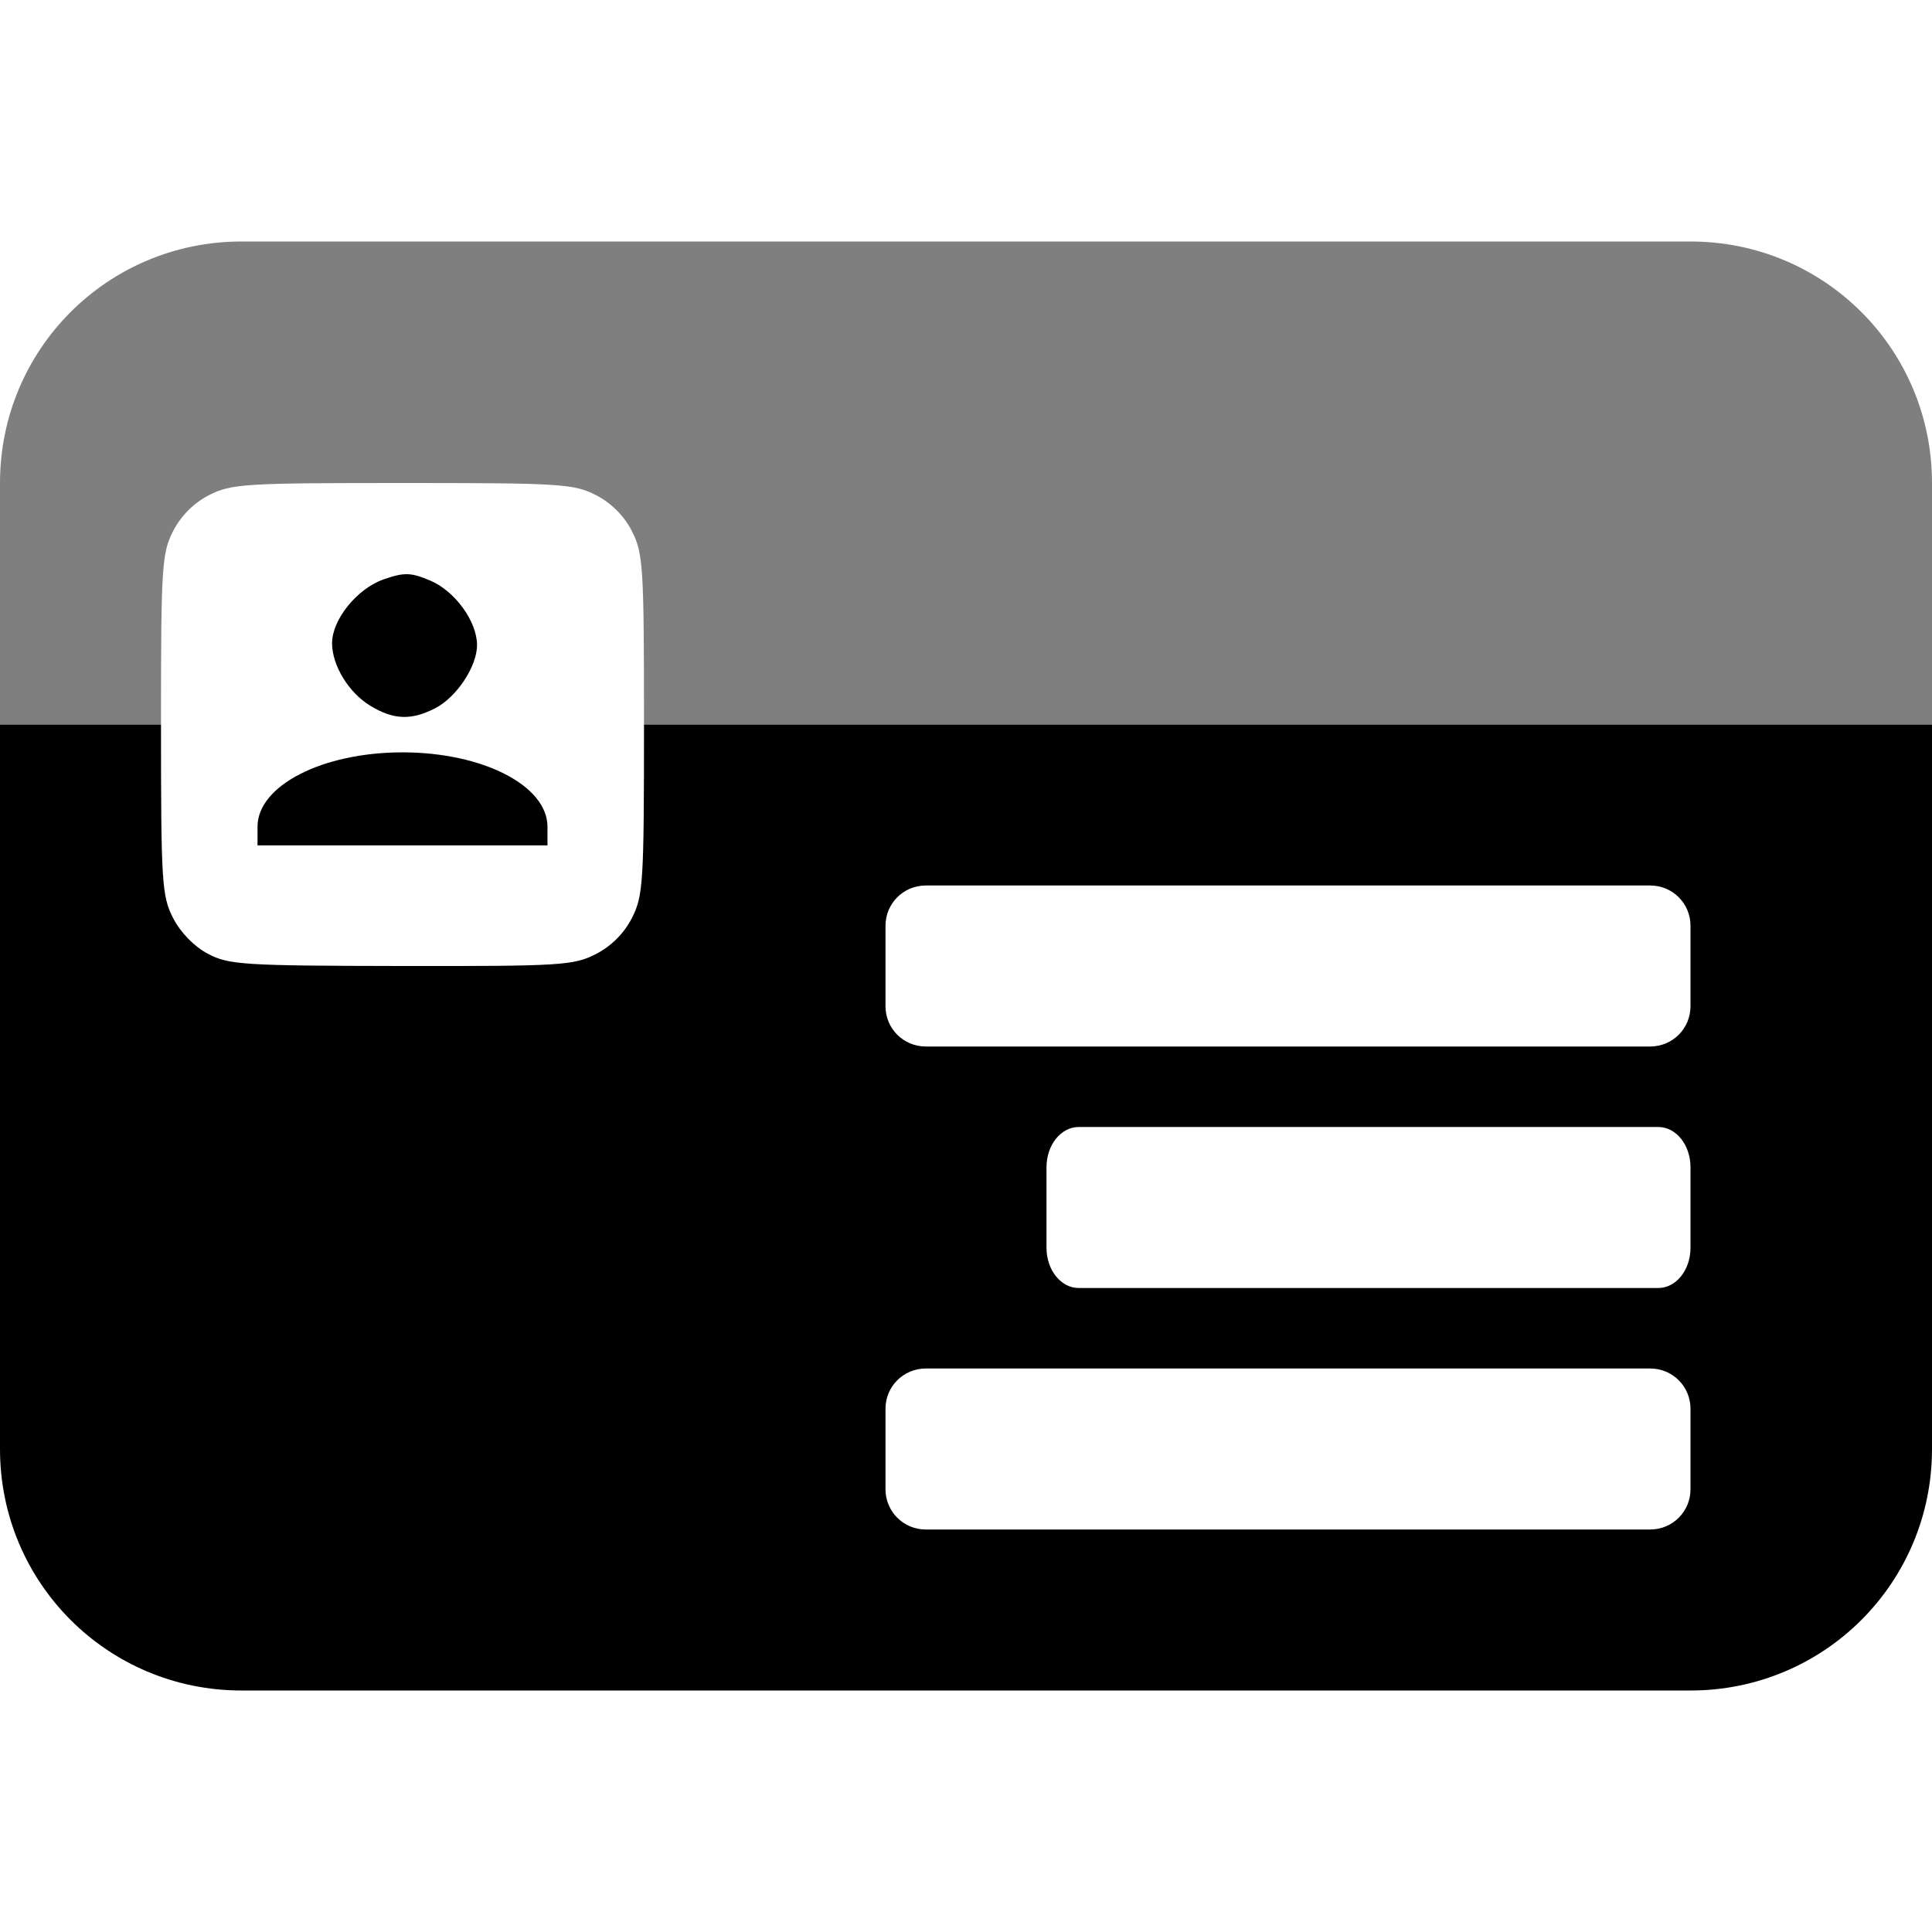
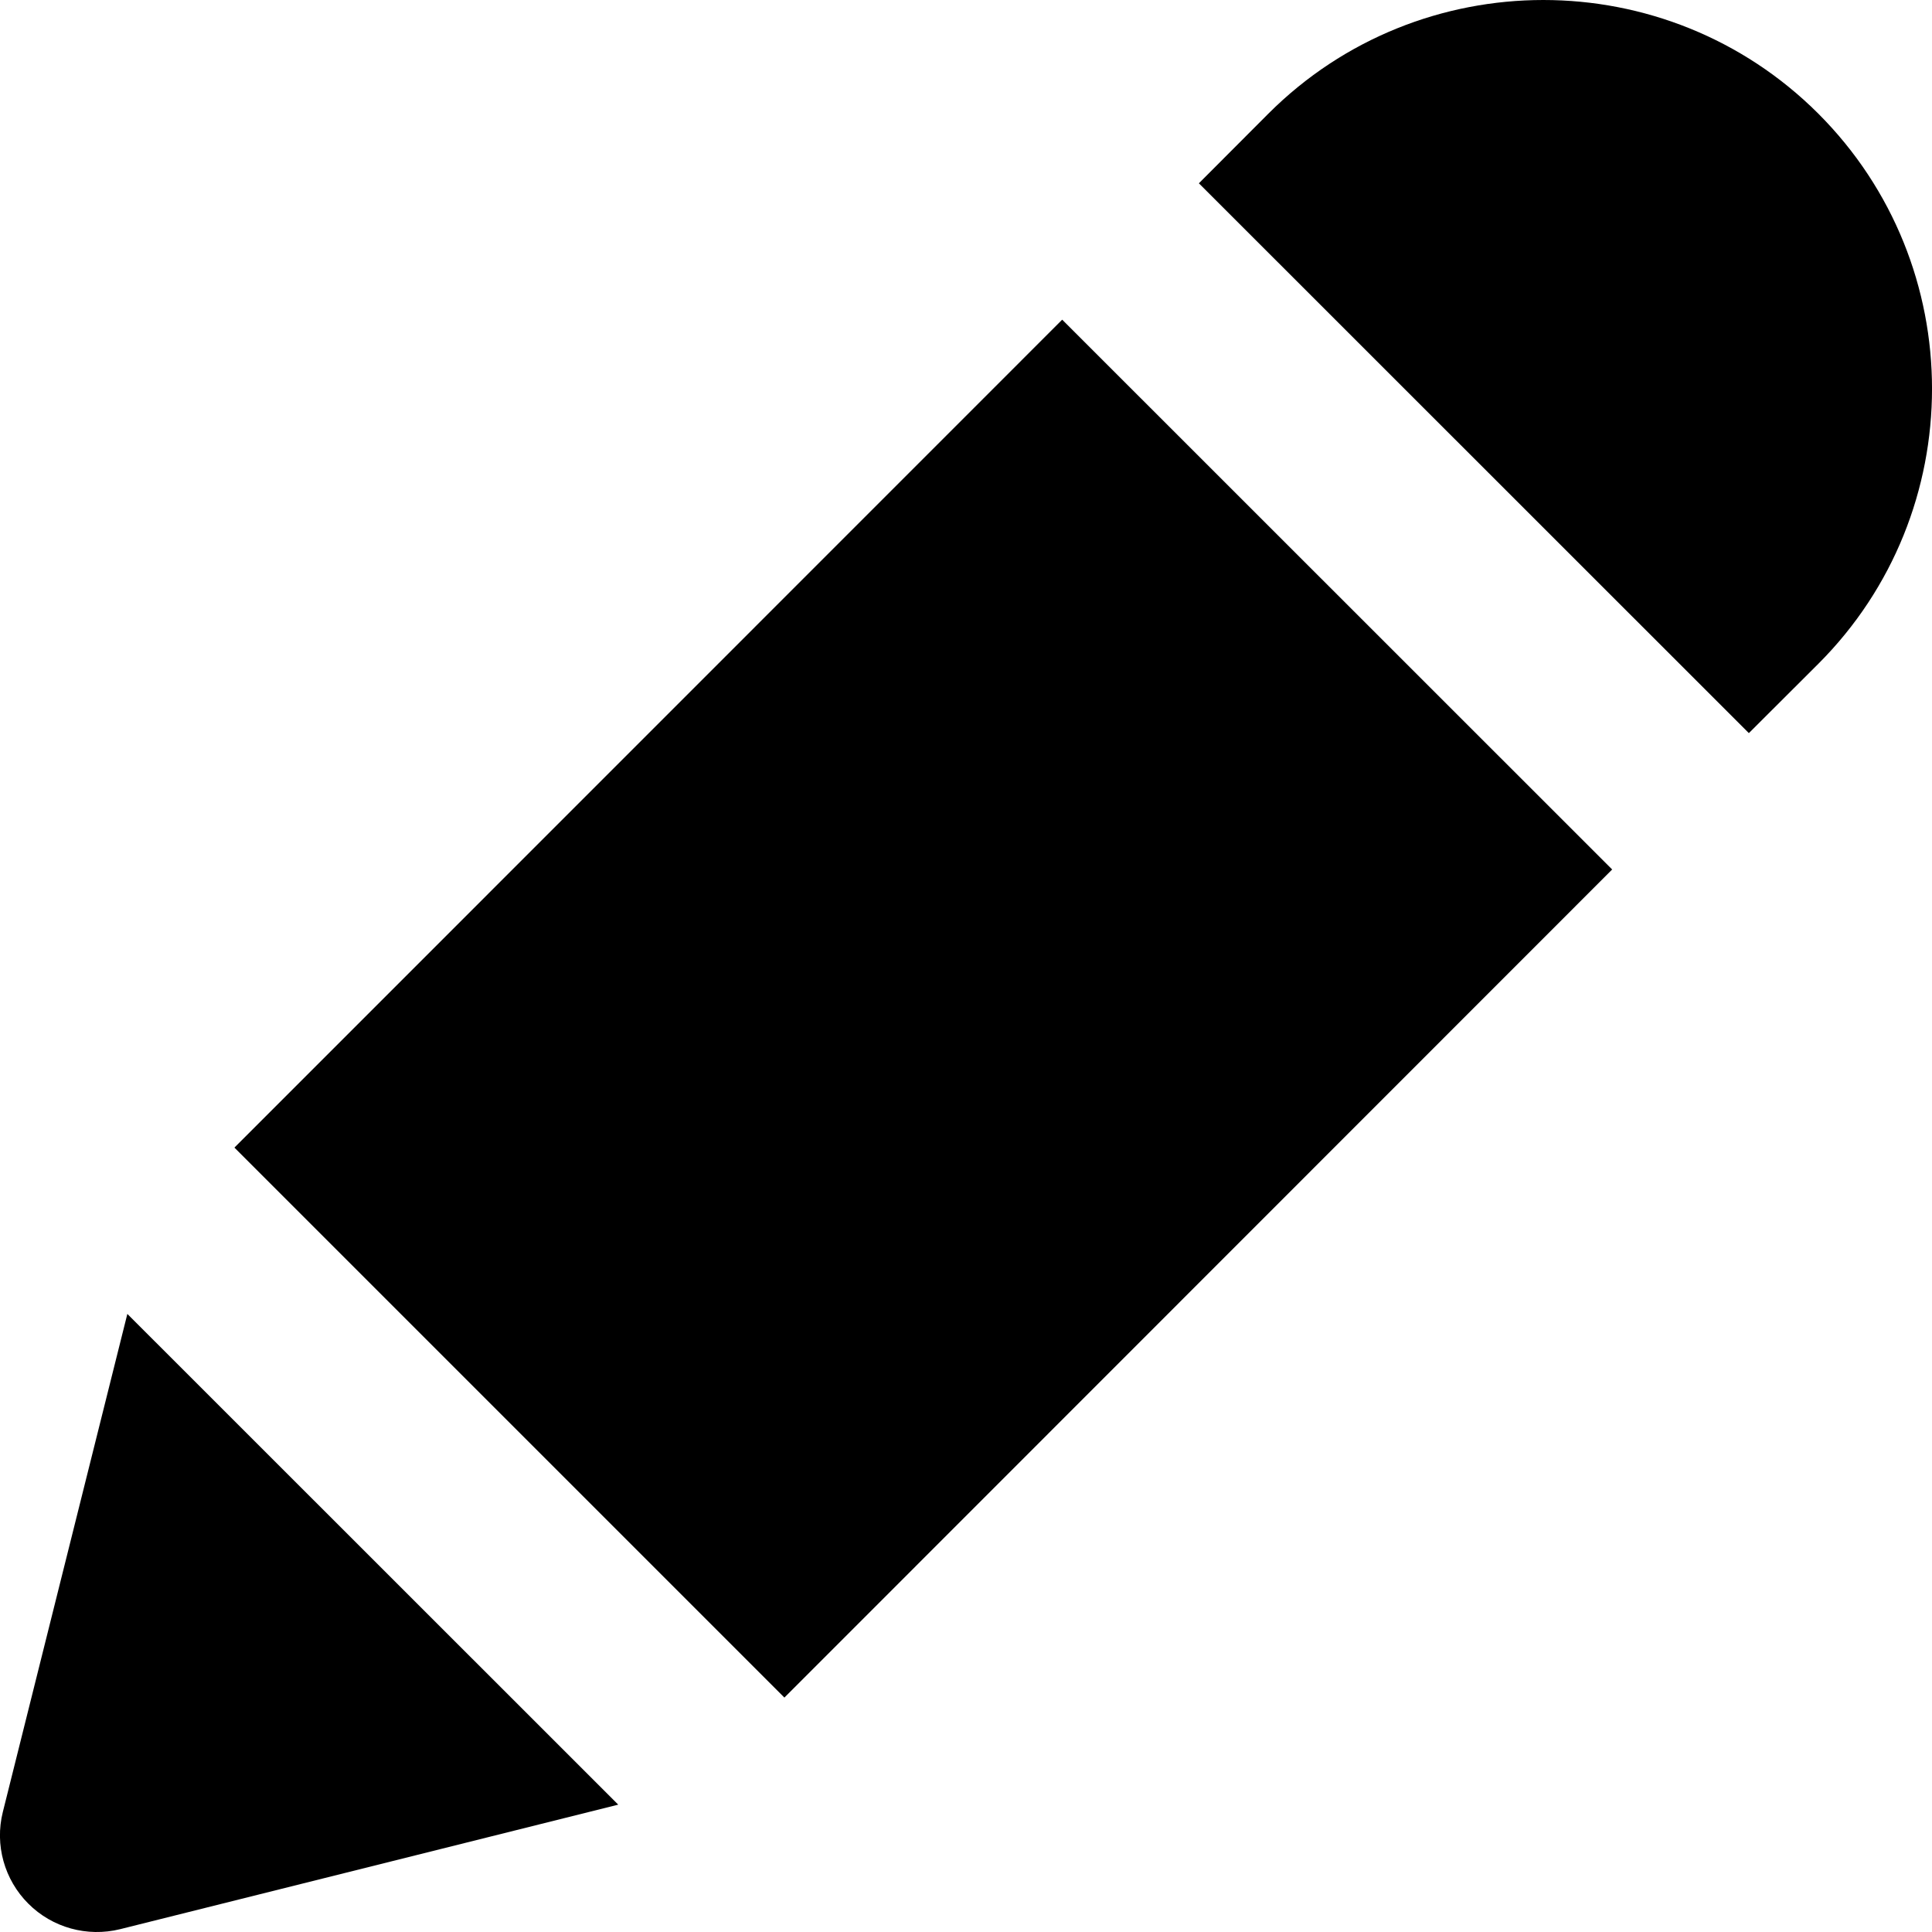
<svg xmlns="http://www.w3.org/2000/svg" width="24" height="24" viewBox="0 0 24 24">
-   <path fill="black" d="M 5.061 7.133 C 4.979 7.131 4.895 7.152 4.766 7.197 C 4.436 7.312 4.125 7.696 4.125 7.99 C 4.125 8.266 4.331 8.603 4.598 8.766 C 4.888 8.943 5.11 8.951 5.408 8.797 C 5.673 8.66 5.926 8.278 5.926 8.014 C 5.926 7.719 5.65 7.34 5.342 7.211 C 5.22 7.16 5.142 7.135 5.061 7.133 z M 0 9 L 0 18 C 0 19.662 1.338 21 3 21 L 21 21 C 22.662 21 24 19.662 24 18 L 24 9 L 8 9 L 8 9.002 C 8 10.966 7.99 11.128 7.85 11.404 C 7.752 11.595 7.593 11.754 7.402 11.852 C 7.126 11.993 6.967 12.003 4.984 12 C 3.02 11.997 2.842 11.985 2.582 11.848 C 2.411 11.757 2.243 11.585 2.15 11.404 C 2.01 11.129 2 10.965 2 9.002 L 2 9 L 0 9 z M 5 9.346 C 4.004 9.346 3.199 9.759 3.199 10.27 L 3.199 10.502 L 5 10.502 L 6.801 10.502 L 6.801 10.27 C 6.801 9.759 5.996 9.346 5 9.346 z M 11.5 11 L 20.5 11 C 20.777 11 21 11.223 21 11.5 L 21 12.5 C 21 12.777 20.777 13 20.5 13 L 11.5 13 C 11.223 13 11 12.777 11 12.5 L 11 11.5 C 11 11.223 11.223 11 11.5 11 z M 13.4 14 L 20.6 14 C 20.821 14 21 14.223 21 14.5 L 21 15.5 C 21 15.777 20.821 16 20.6 16 L 13.4 16 C 13.179 16 13 15.777 13 15.5 L 13 14.5 C 13 14.223 13.179 14 13.4 14 z M 11.5 17 L 20.5 17 C 20.777 17 21 17.223 21 17.5 L 21 18.5 C 21 18.777 20.777 19 20.5 19 L 11.5 19 C 11.223 19 11 18.777 11 18.5 L 11 17.5 C 11 17.223 11.223 17 11.5 17 z" />
-   <path fill="black" opacity=".5" d="M 3,3 C 1.338,3 0,4.338 0,6 V 9 H 2 C 2,7.039 2.01,6.874 2.15,6.598 2.248,6.407 2.407,6.248 2.598,6.15 2.874,6.01 3.037,6 5,6 6.963,6 7.126,6.01 7.402,6.15 7.593,6.248 7.752,6.407 7.85,6.598 7.99,6.874 8,7.039 8,9 H 24 V 6 C 24,4.338 22.662,3 21,3 Z" />
+   <path fill="black" d="M 19.172 0 C 17.935 0 16.697 0.471 15.756 1.412 L 14.893 2.277 L 21.725 9.107 L 22.588 8.246 C 24.471 6.363 24.471 3.296 22.588 1.412 C 21.646 0.471 20.409 0 19.172 0 z M 13.195 3.971 L 2.912 14.256 L 9.744 21.088 L 20.027 10.801 L 13.195 3.971 z M 1.582 16.322 L 0.035 22.51 C -0.067 22.918 0.054 23.351 0.352 23.648 C 0.649 23.946 1.083 24.066 1.492 23.965 L 7.68 22.418 L 1.582 16.322 z" />
</svg>
